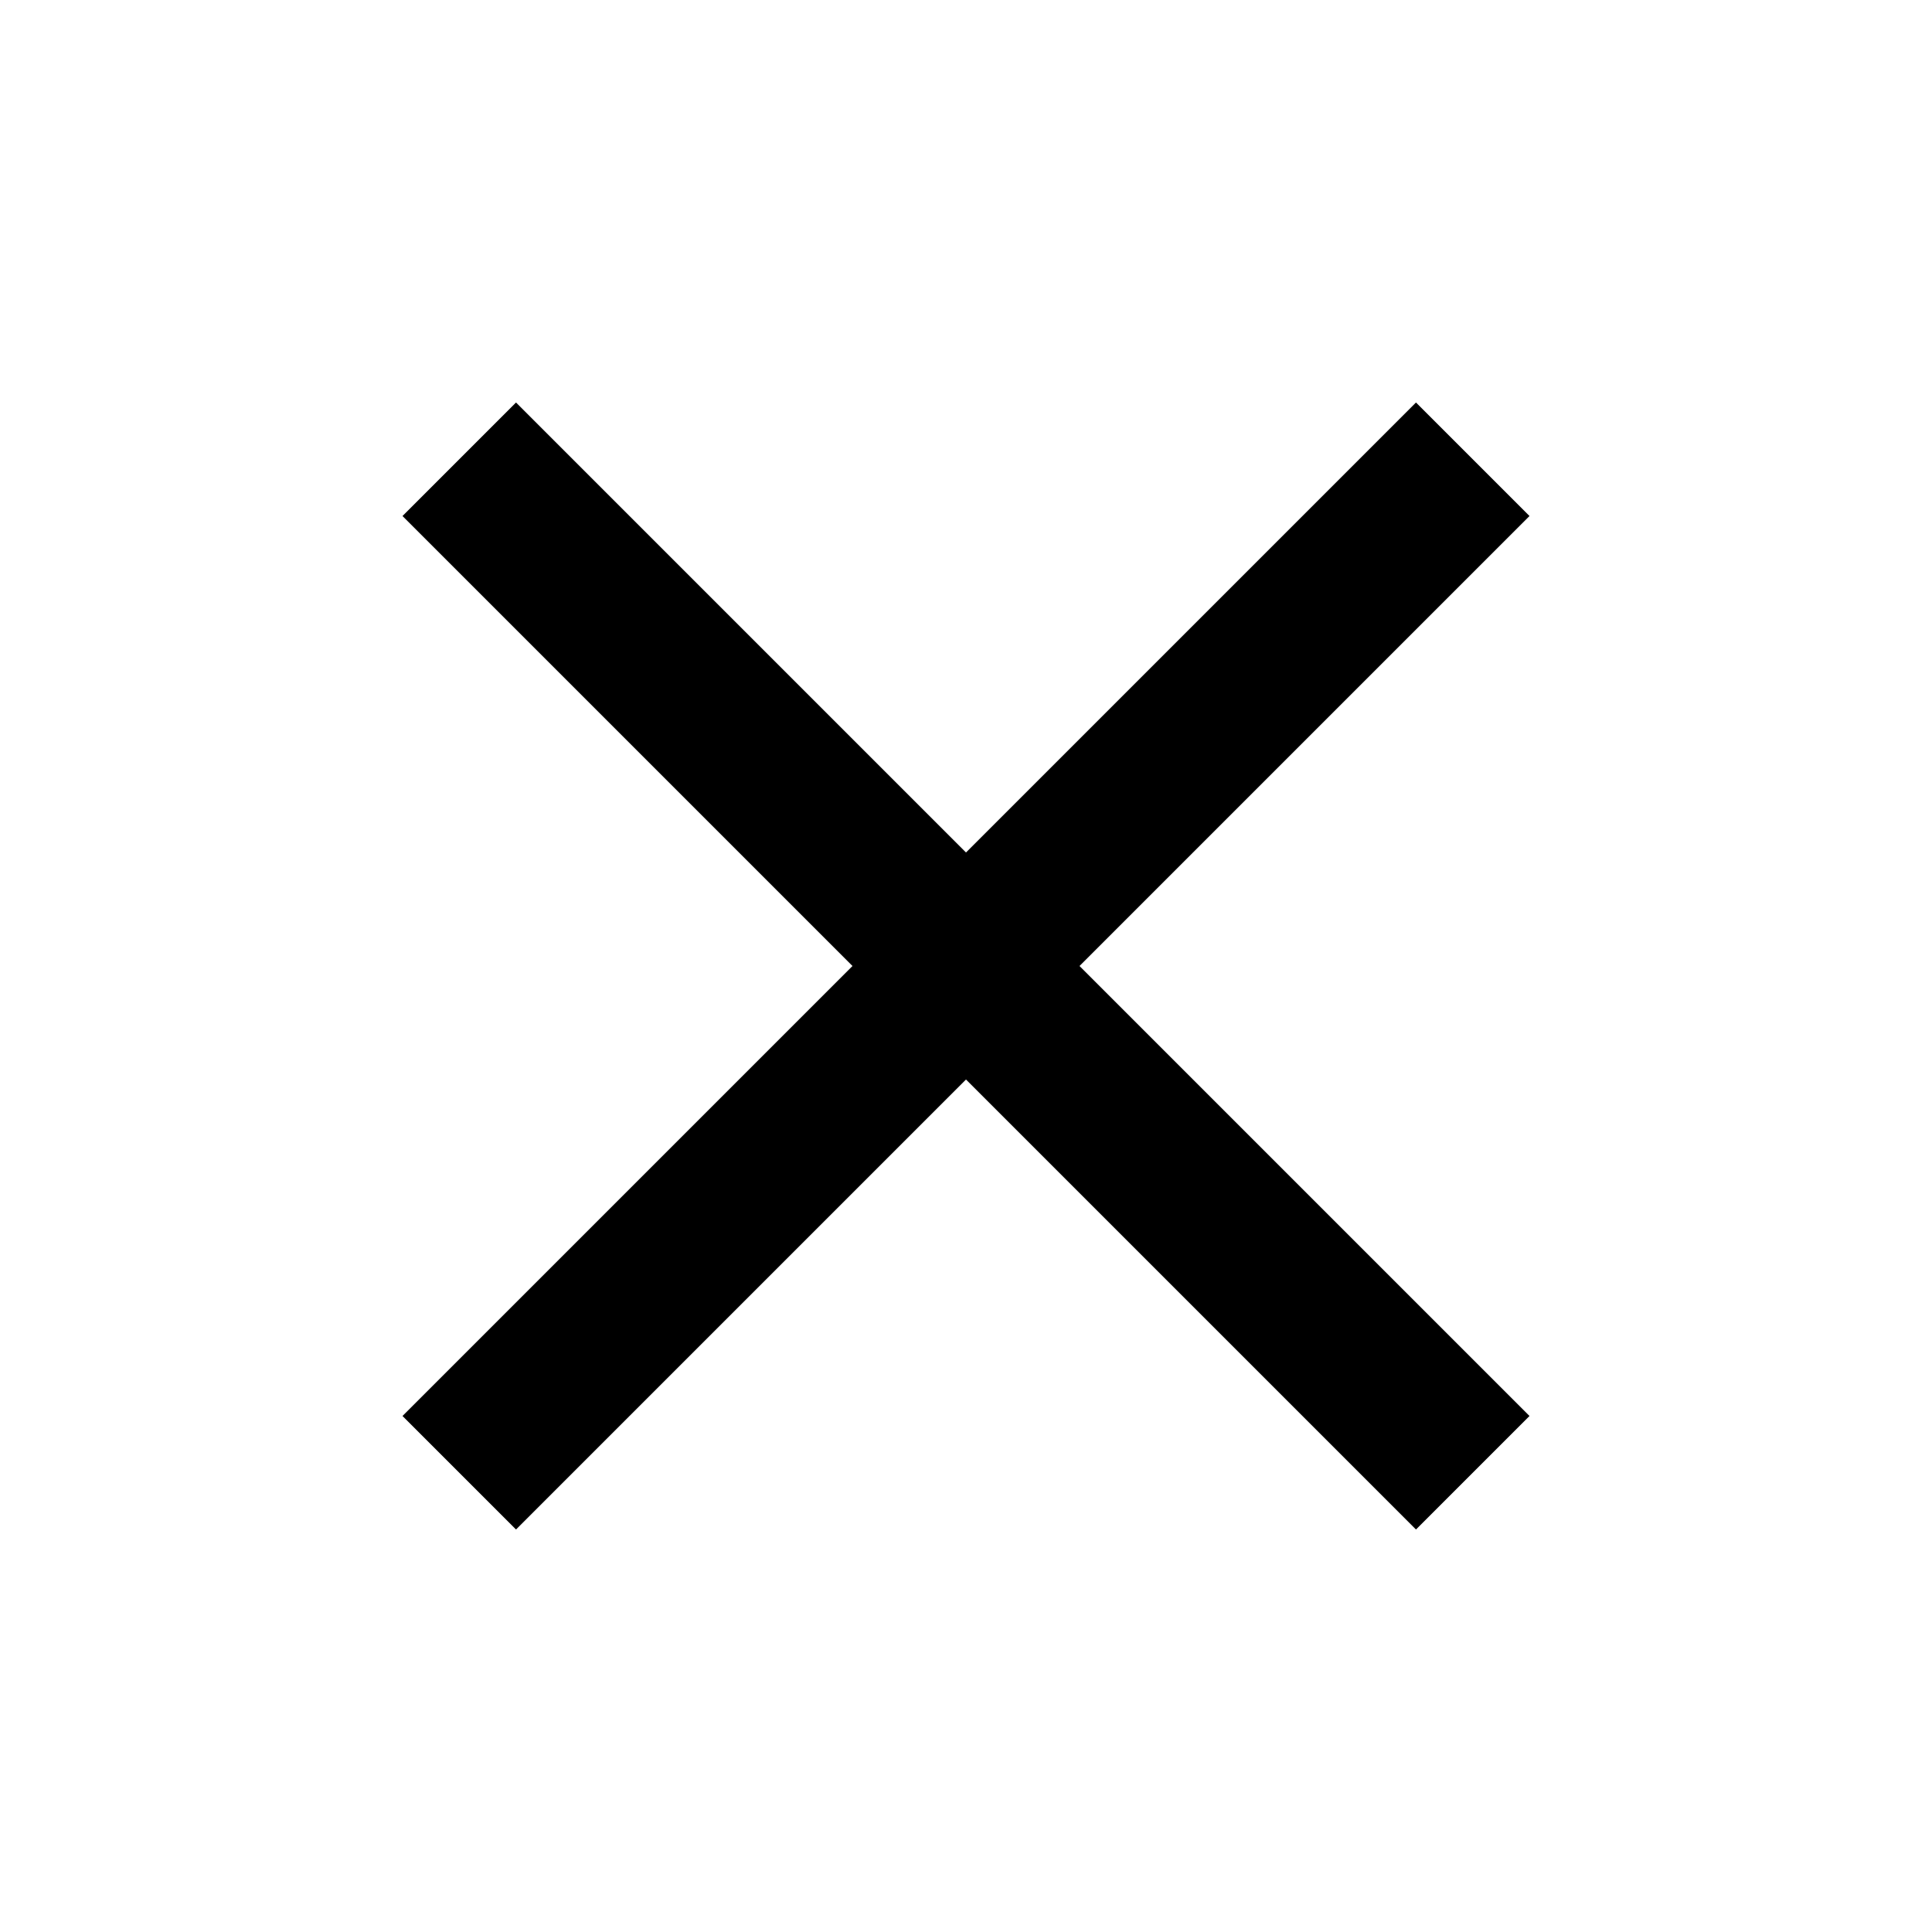
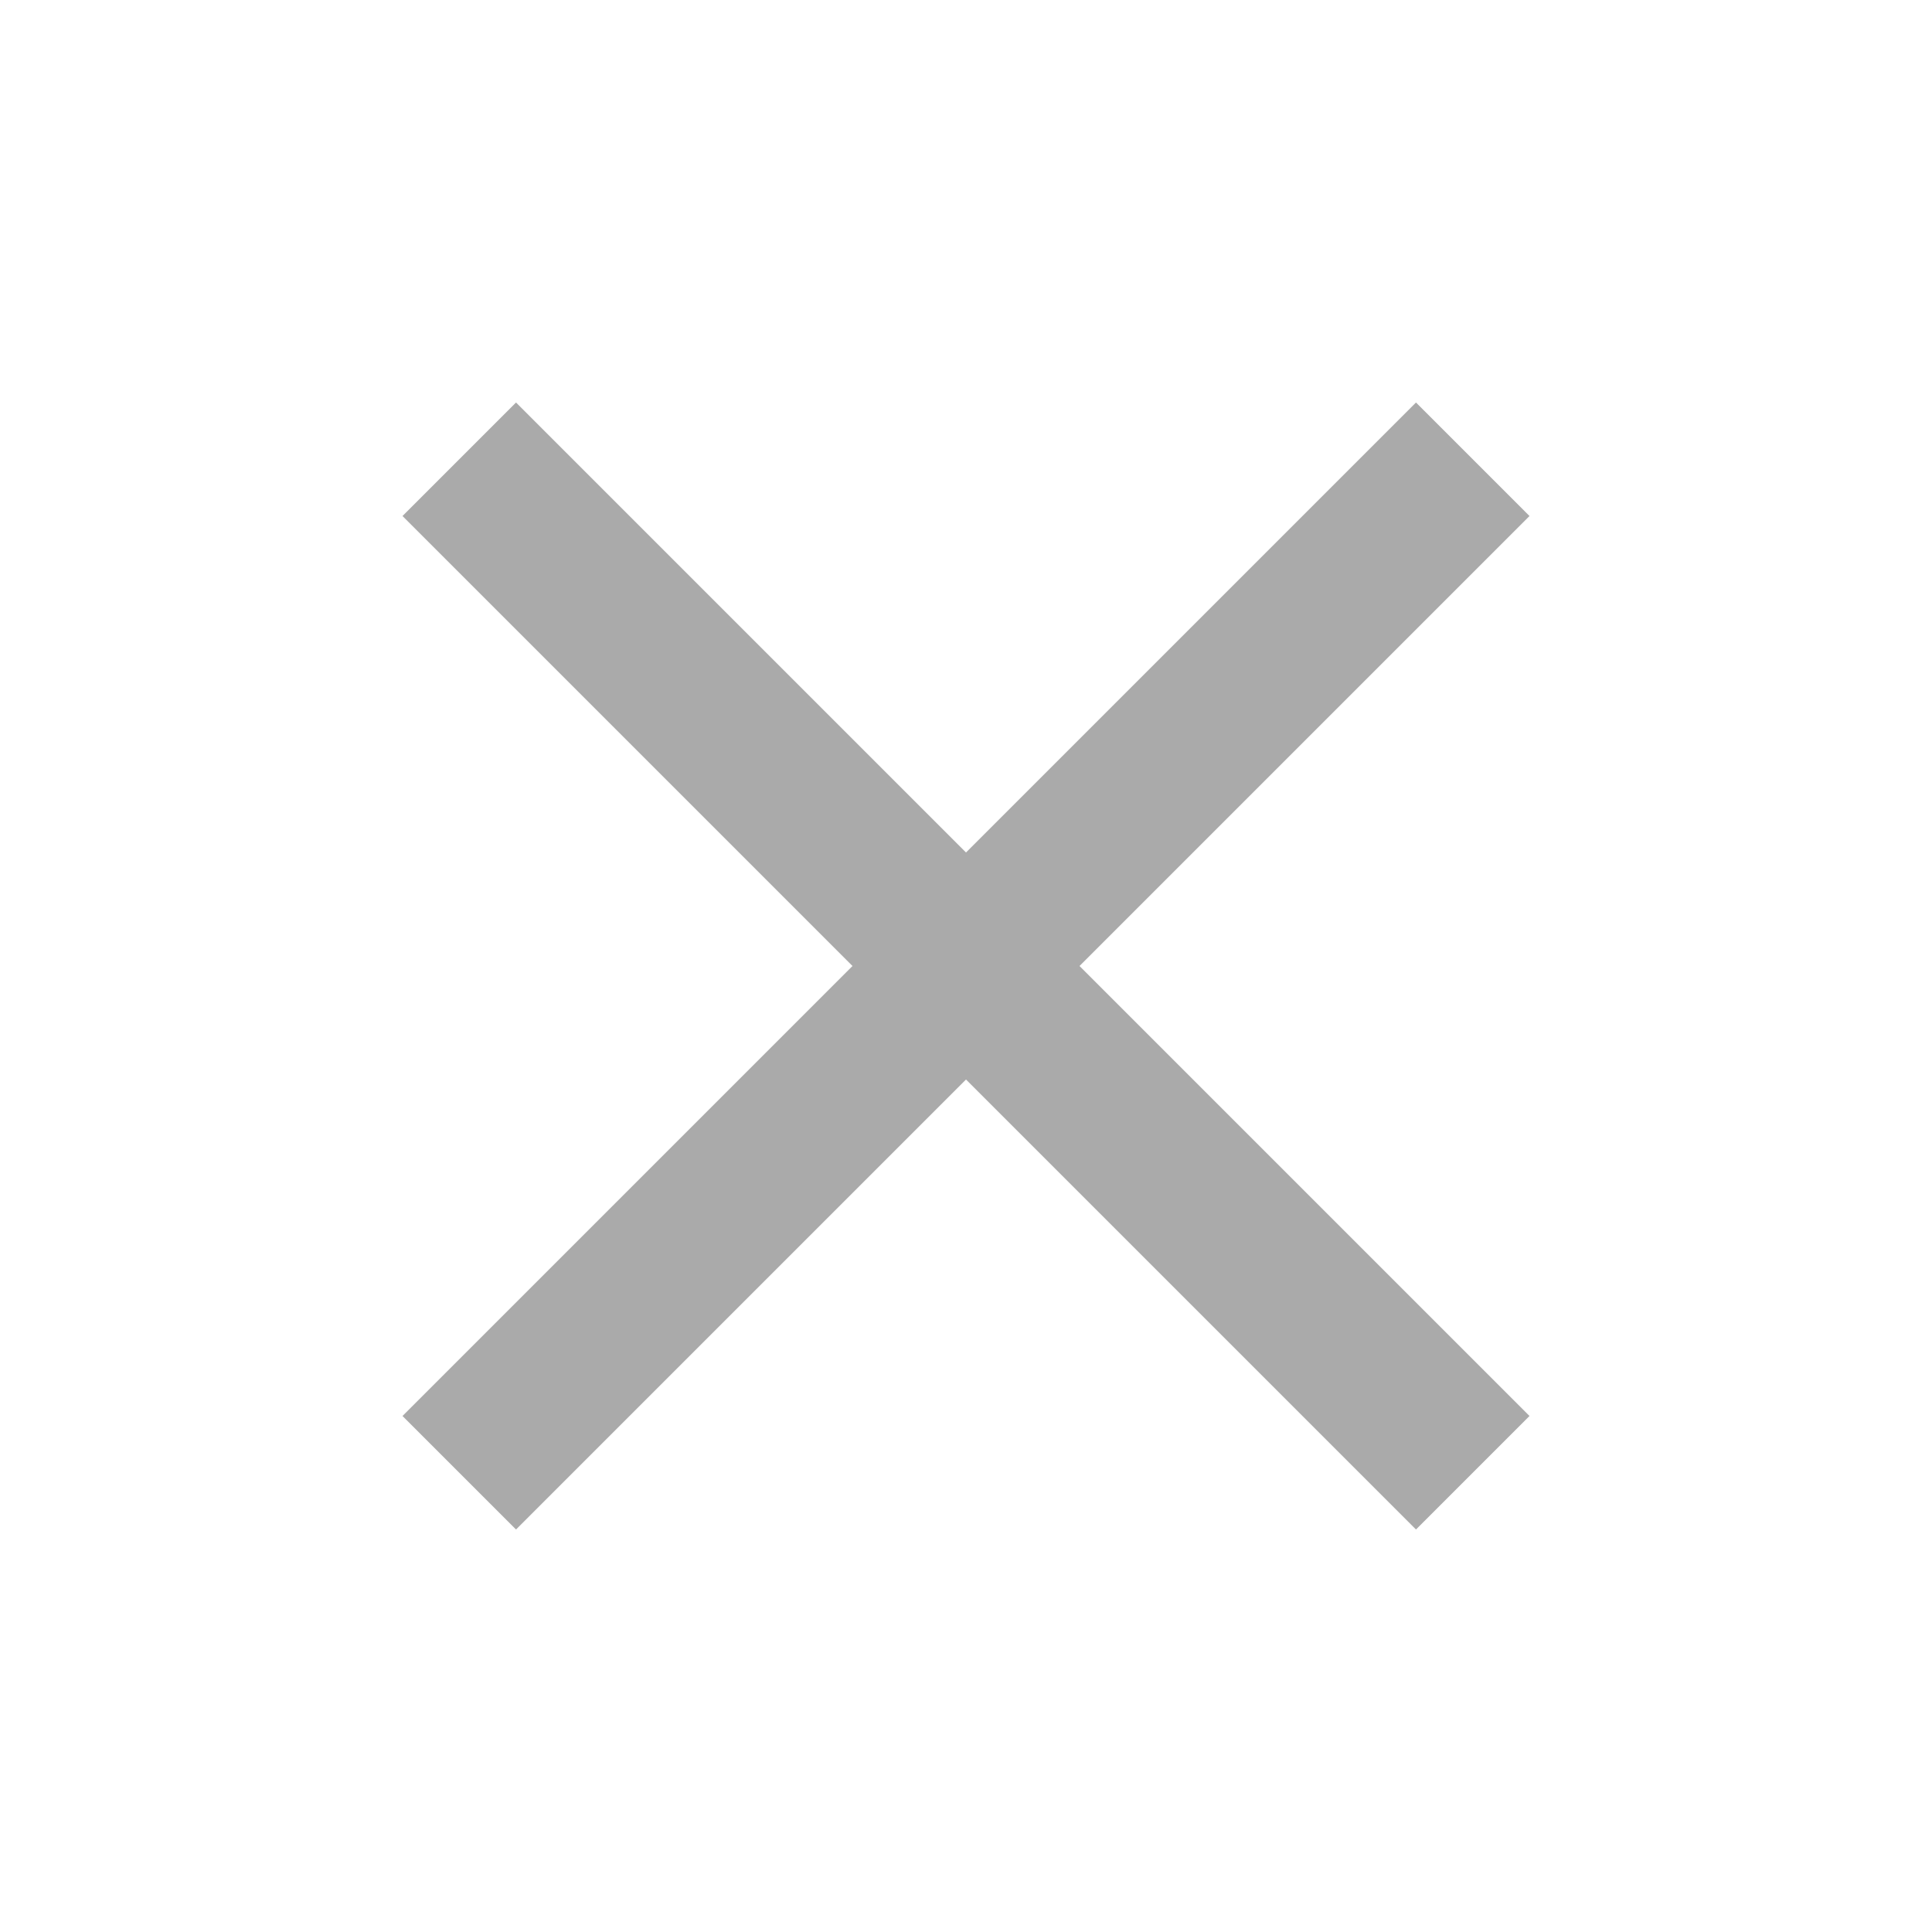
- <svg xmlns="http://www.w3.org/2000/svg" fill="#000000" height="24" viewBox="0 0 24 24" width="24">
+ <svg xmlns="http://www.w3.org/2000/svg" fill="#aaaaaa" height="24" viewBox="0 0 24 24" width="24">
  <path d="M19 6.41L17.59 5 12 10.59 6.41 5 5 6.41 10.59 12 5 17.59 6.41 19 12 13.41 17.59 19 19 17.59 13.41 12z" />
  <path d="M0 0h24v24H0z" fill="none" />
</svg>
